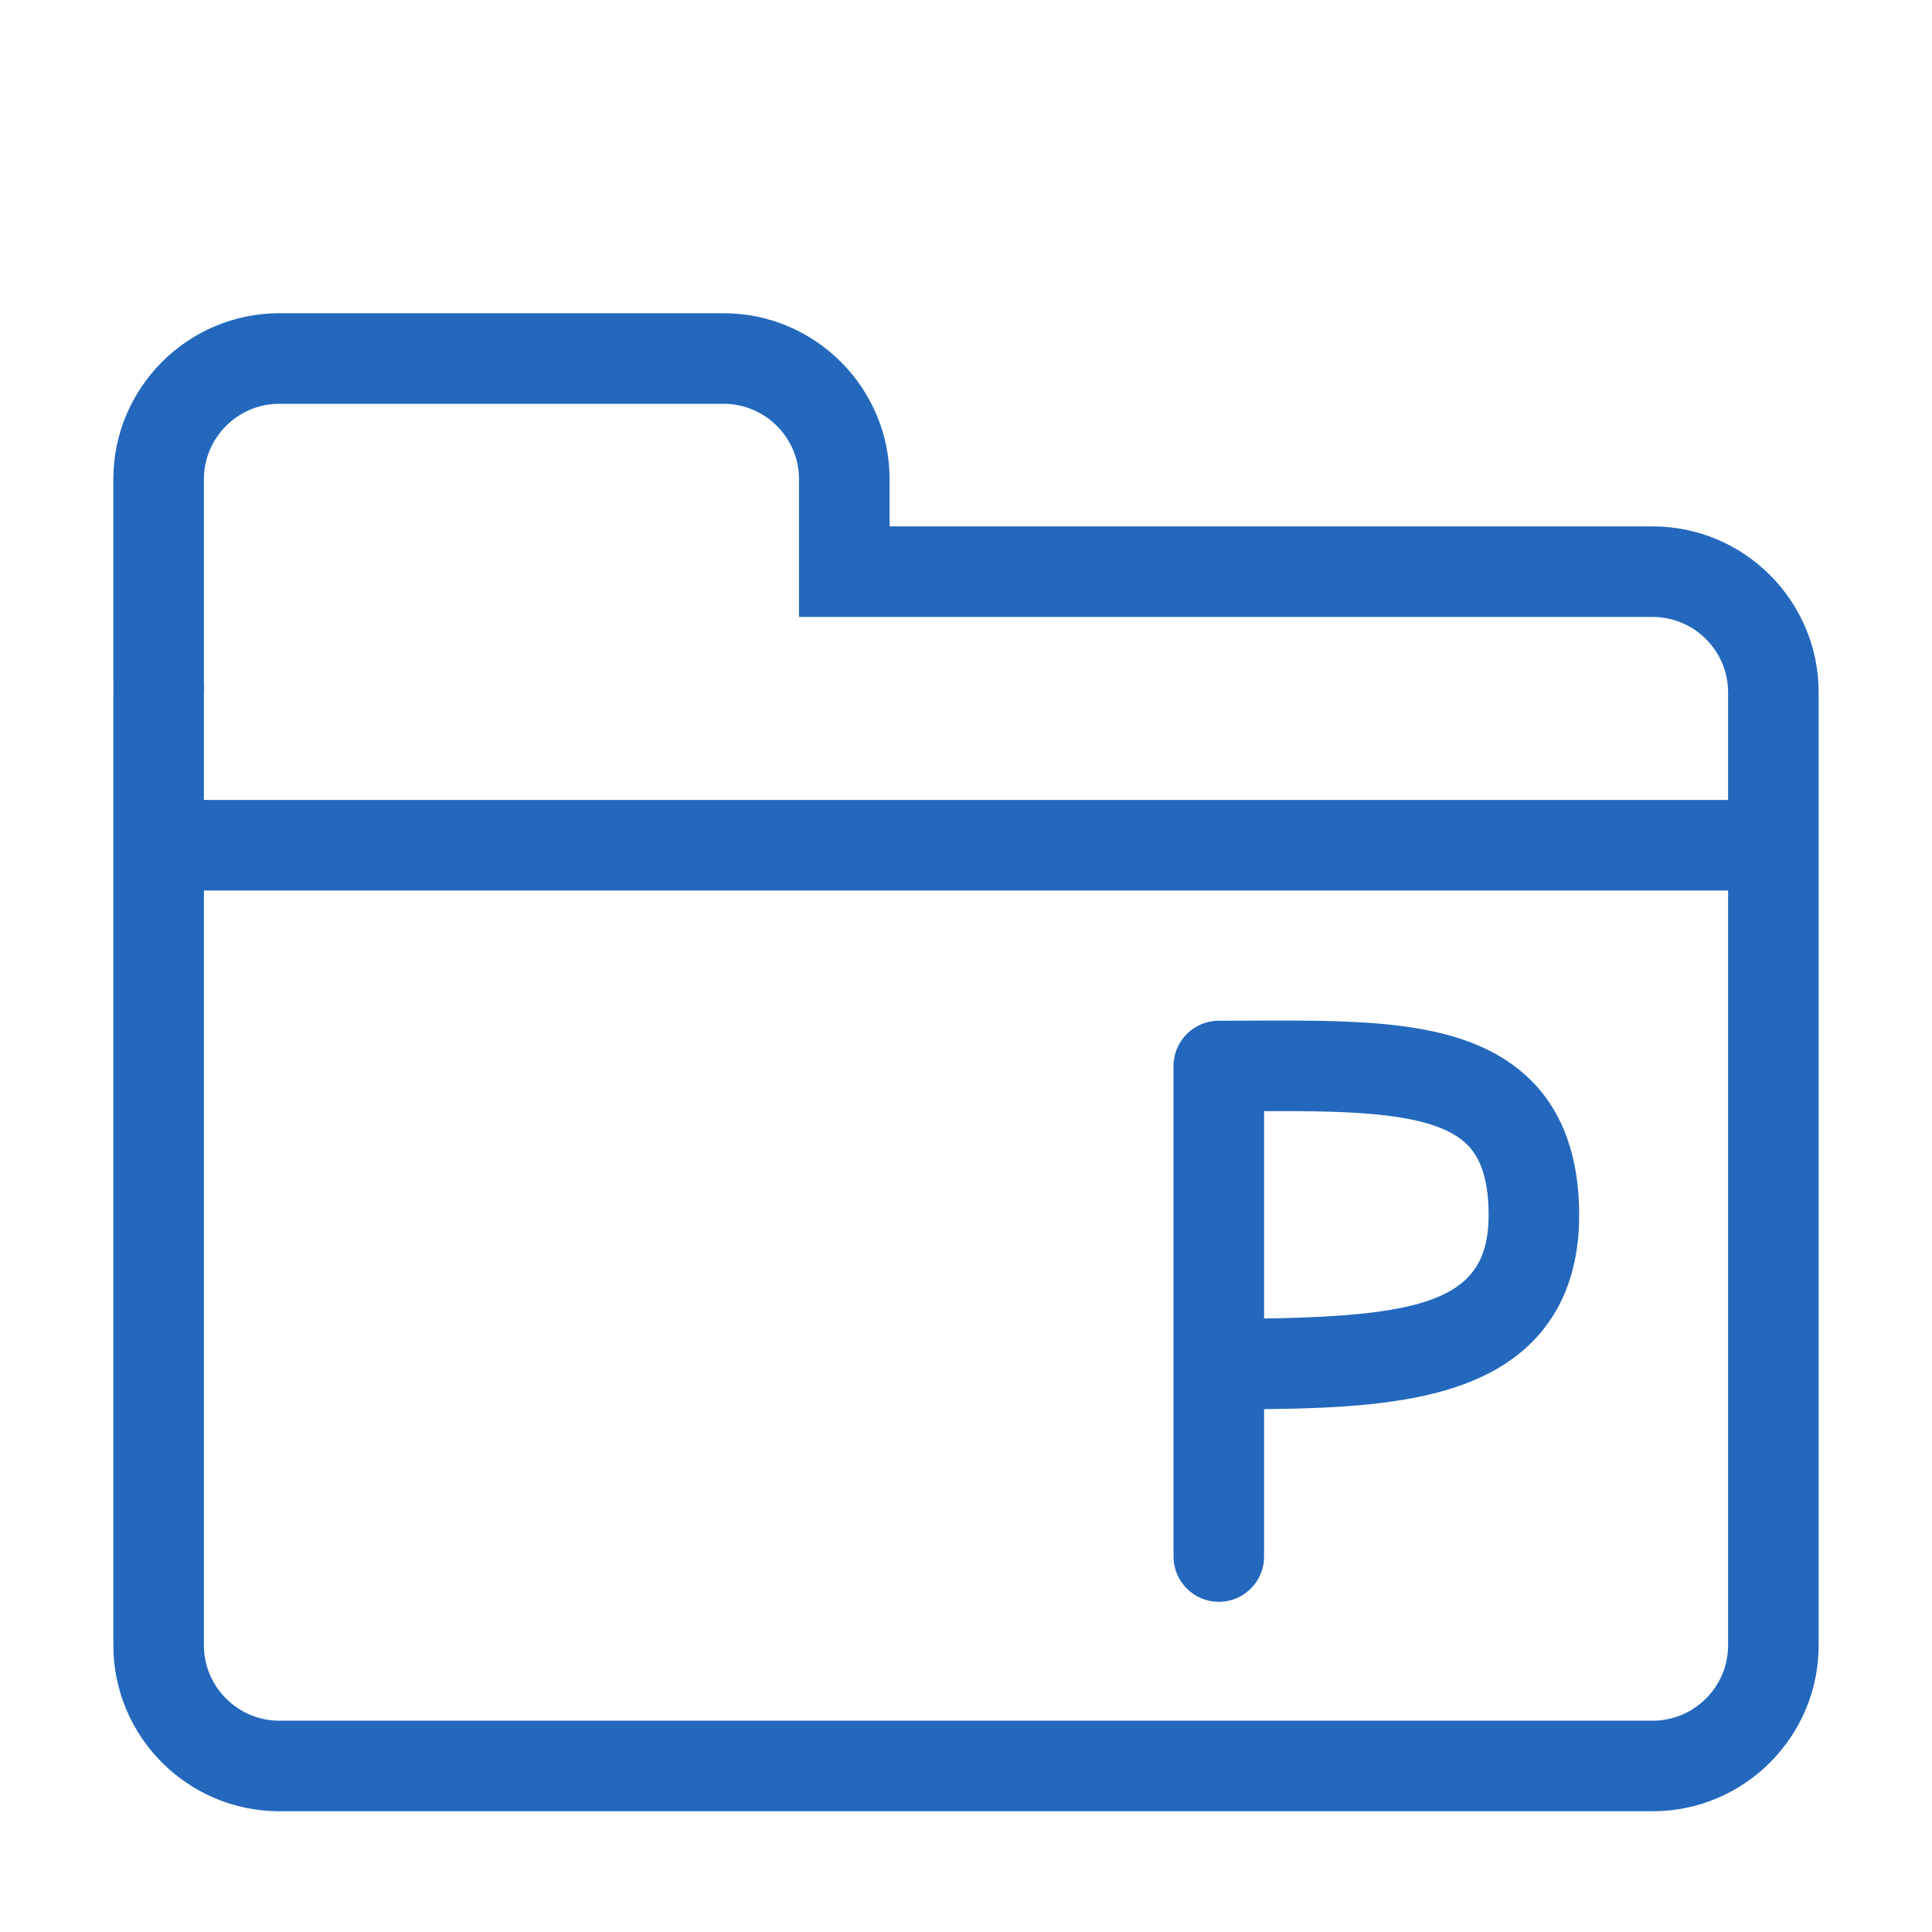
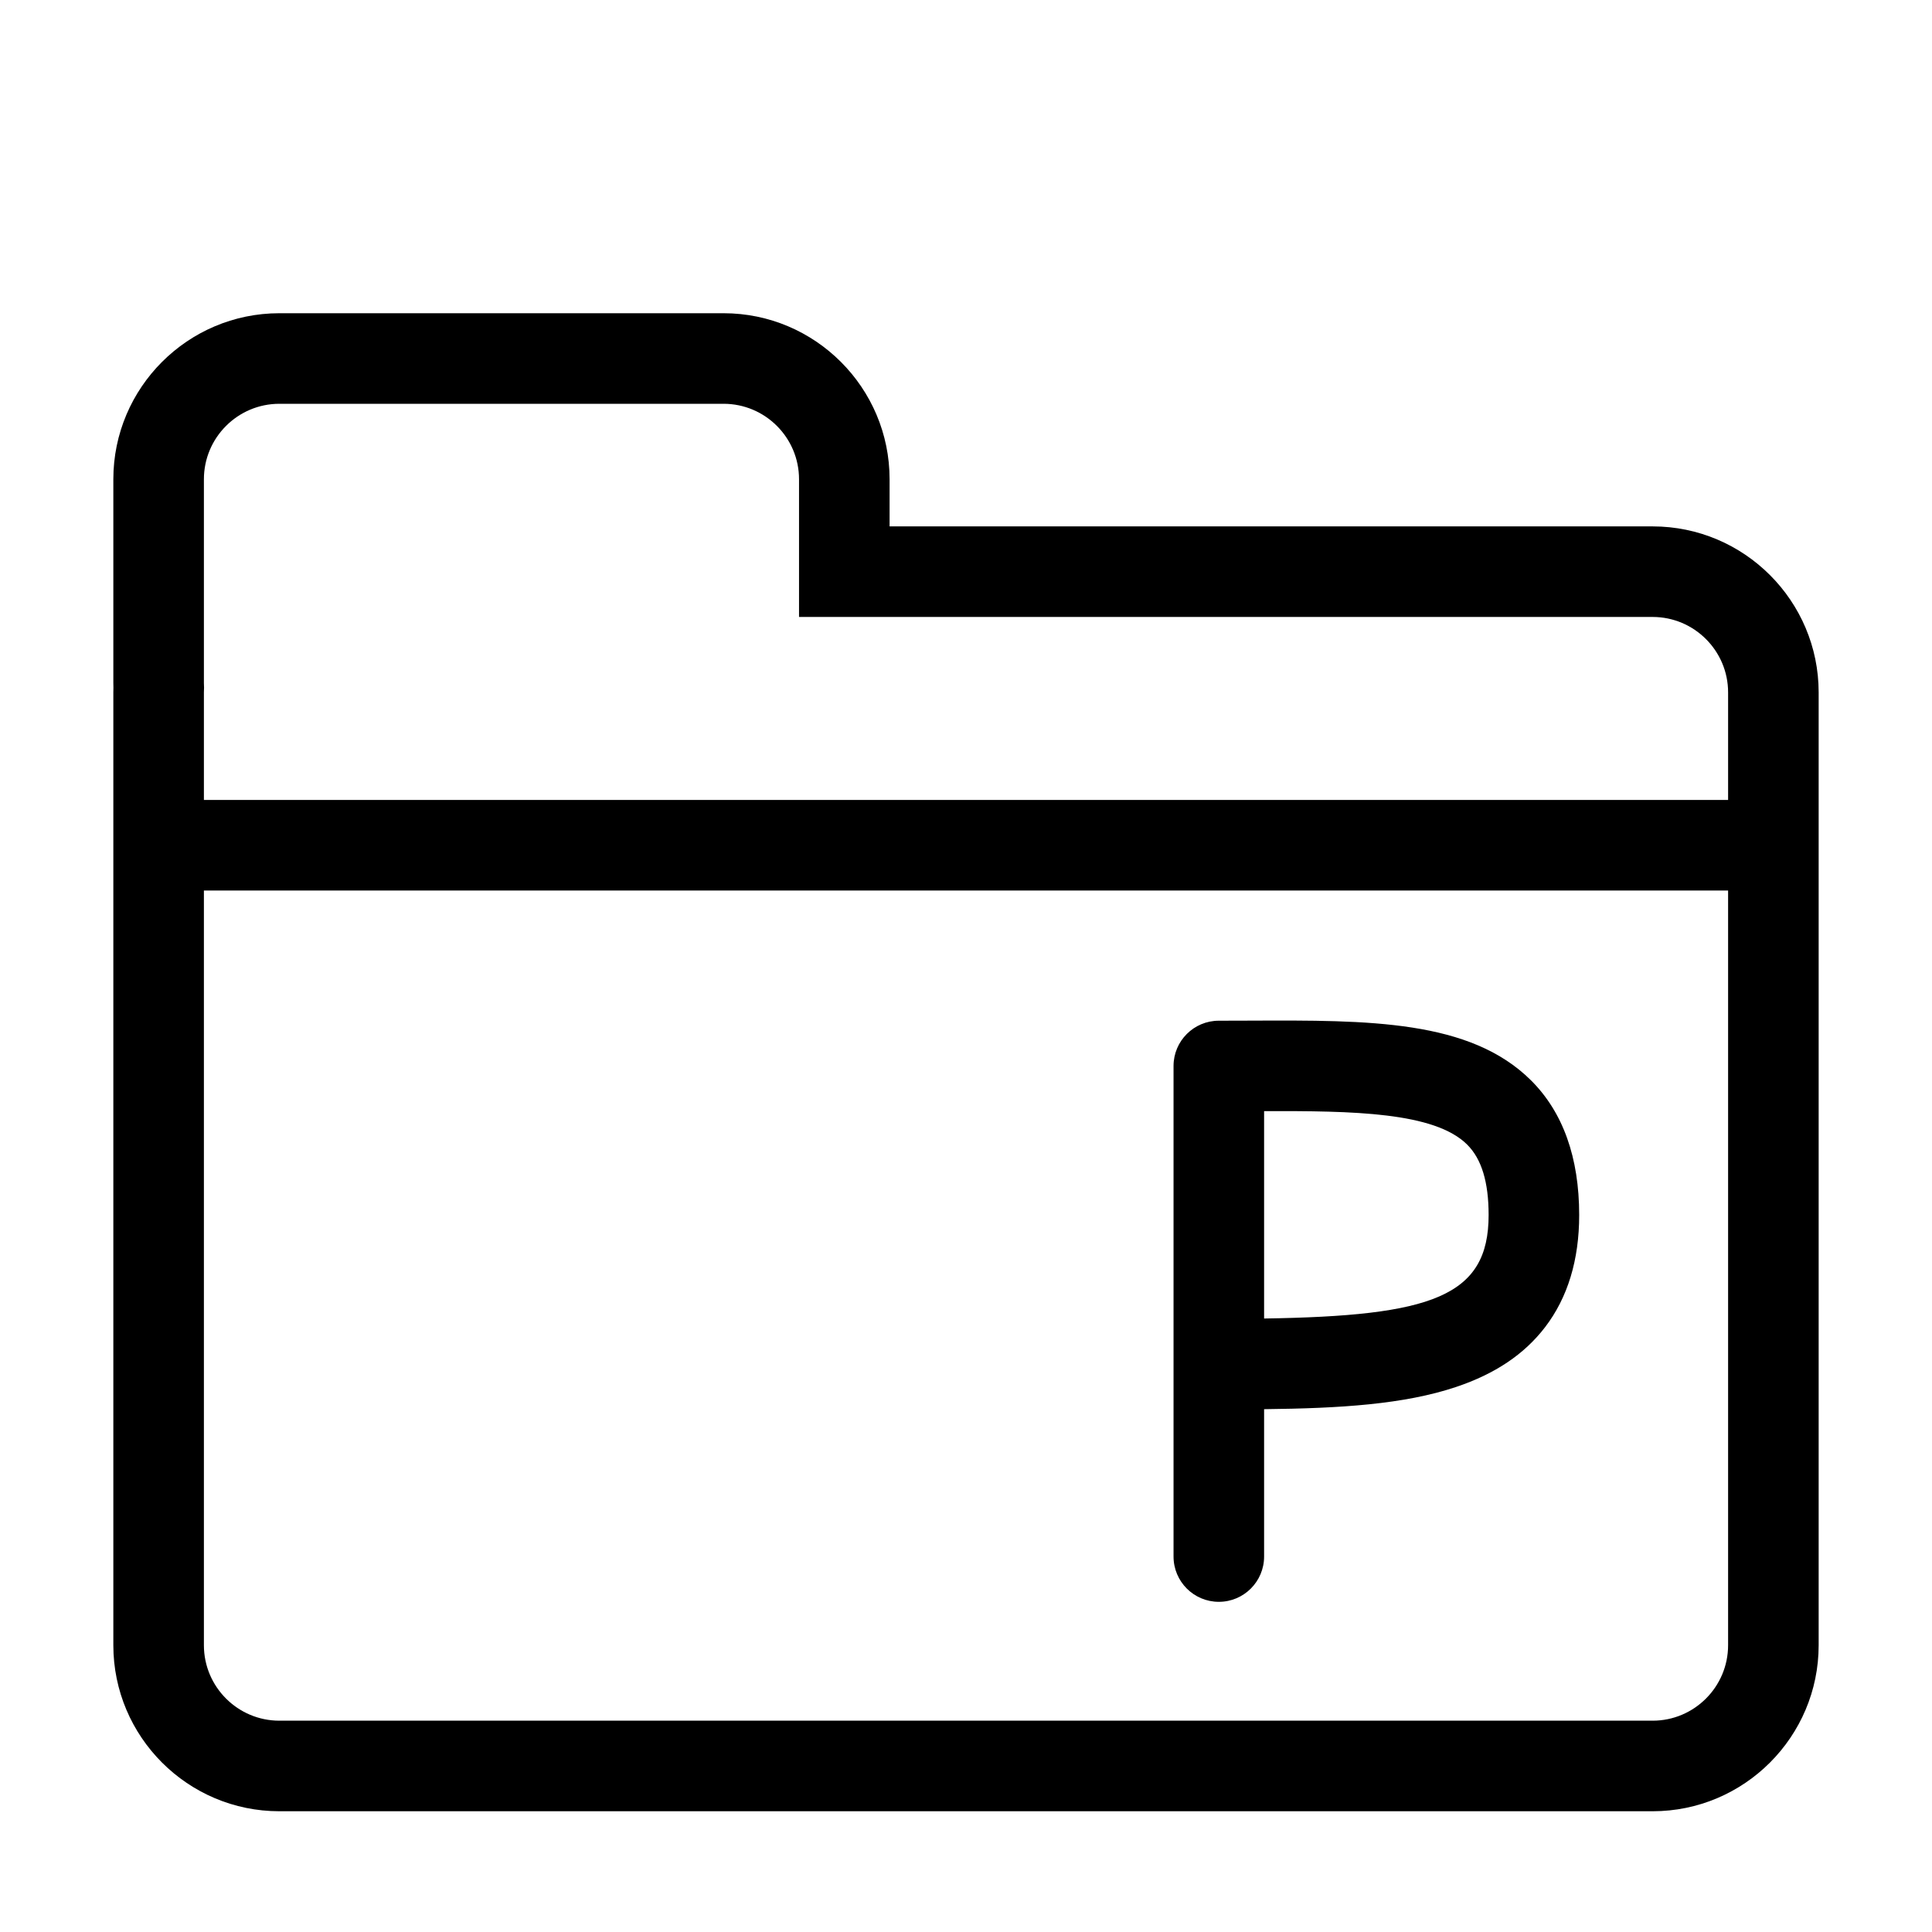
<svg xmlns="http://www.w3.org/2000/svg" version="1.1" id="Ebene_1" x="0px" y="0px" width="1024px" height="1024px" viewBox="0 0 1024 1024" enable-background="new 0 0 1024 1024" xml:space="preserve">
  <g>
-     <path fill="#2368BC" d="M875.928,279H471.501v-24.984c0-48.523-39.477-88-88-88H148.072c-48.523,0-88,39.477-88,88v107.978   c0,0.838,0.02,1.671,0.047,2.502c-0.028,0.832-0.047,1.666-0.047,2.505v505c0,48.523,39.477,88,88,88h727.855   c48.523,0,88-39.477,88-88V367C963.928,318.477,924.451,279,875.928,279z M108.118,363.565c-0.021-0.522-0.045-1.044-0.045-1.572   V254.016c0-22.056,17.944-40,40-40h235.429c22.056,0,40,17.944,40,40V327h452.427c22.056,0,40,17.944,40,40v57H108.072v-57   c0-0.528,0.025-1.051,0.045-1.574l0.036-0.931L108.118,363.565z M875.928,912H148.072c-22.056,0-40-17.944-40-40V472h807.855v400   C915.928,894.056,897.983,912,875.928,912z" />
-     <path fill="#2368BC" d="M663.044,540.953C657.44,540.977,651.754,541,646,541c-13.255,0-24,10.745-24,24v260   c0,13.255,10.745,24,24,24s24-10.745,24-24v-78.107c40.375-0.438,74.185-2.539,101.711-11.761   c20.733-6.946,36.175-17.313,47.208-31.695C830.917,687.797,837,667.799,837,644c0-30.495-8.58-54.501-25.501-71.353   C779.191,540.474,725.368,540.696,663.044,540.953z M670,698.837V588.928c46.926-0.159,90.28,0.454,107.628,17.73   C785.28,614.279,789,626.493,789,644C789,687.351,758.688,697.508,670,698.837z" />
+     <path d="M875.928,279H471.501v-24.984c0-48.523-39.477-88-88-88H148.072c-48.523,0-88,39.477-88,88v107.978   c0,0.838,0.02,1.671,0.047,2.502c-0.028,0.832-0.047,1.666-0.047,2.505v505c0,48.523,39.477,88,88,88h727.855   c48.523,0,88-39.477,88-88V367C963.928,318.477,924.451,279,875.928,279z M108.118,363.565c-0.021-0.522-0.045-1.044-0.045-1.572   V254.016c0-22.056,17.944-40,40-40h235.429c22.056,0,40,17.944,40,40V327h452.427c22.056,0,40,17.944,40,40v57H108.072v-57   c0-0.528,0.025-1.051,0.045-1.574l0.036-0.931L108.118,363.565z M875.928,912H148.072c-22.056,0-40-17.944-40-40V472h807.855v400   C915.928,894.056,897.983,912,875.928,912z" />
+     <path d="M663.044,540.953C657.44,540.977,651.754,541,646,541c-13.255,0-24,10.745-24,24v260   c0,13.255,10.745,24,24,24s24-10.745,24-24v-78.107c40.375-0.438,74.185-2.539,101.711-11.761   c20.733-6.946,36.175-17.313,47.208-31.695C830.917,687.797,837,667.799,837,644c0-30.495-8.58-54.501-25.501-71.353   C779.191,540.474,725.368,540.696,663.044,540.953z M670,698.837V588.928c46.926-0.159,90.28,0.454,107.628,17.73   C785.28,614.279,789,626.493,789,644C789,687.351,758.688,697.508,670,698.837z" />
  </g>
</svg>
